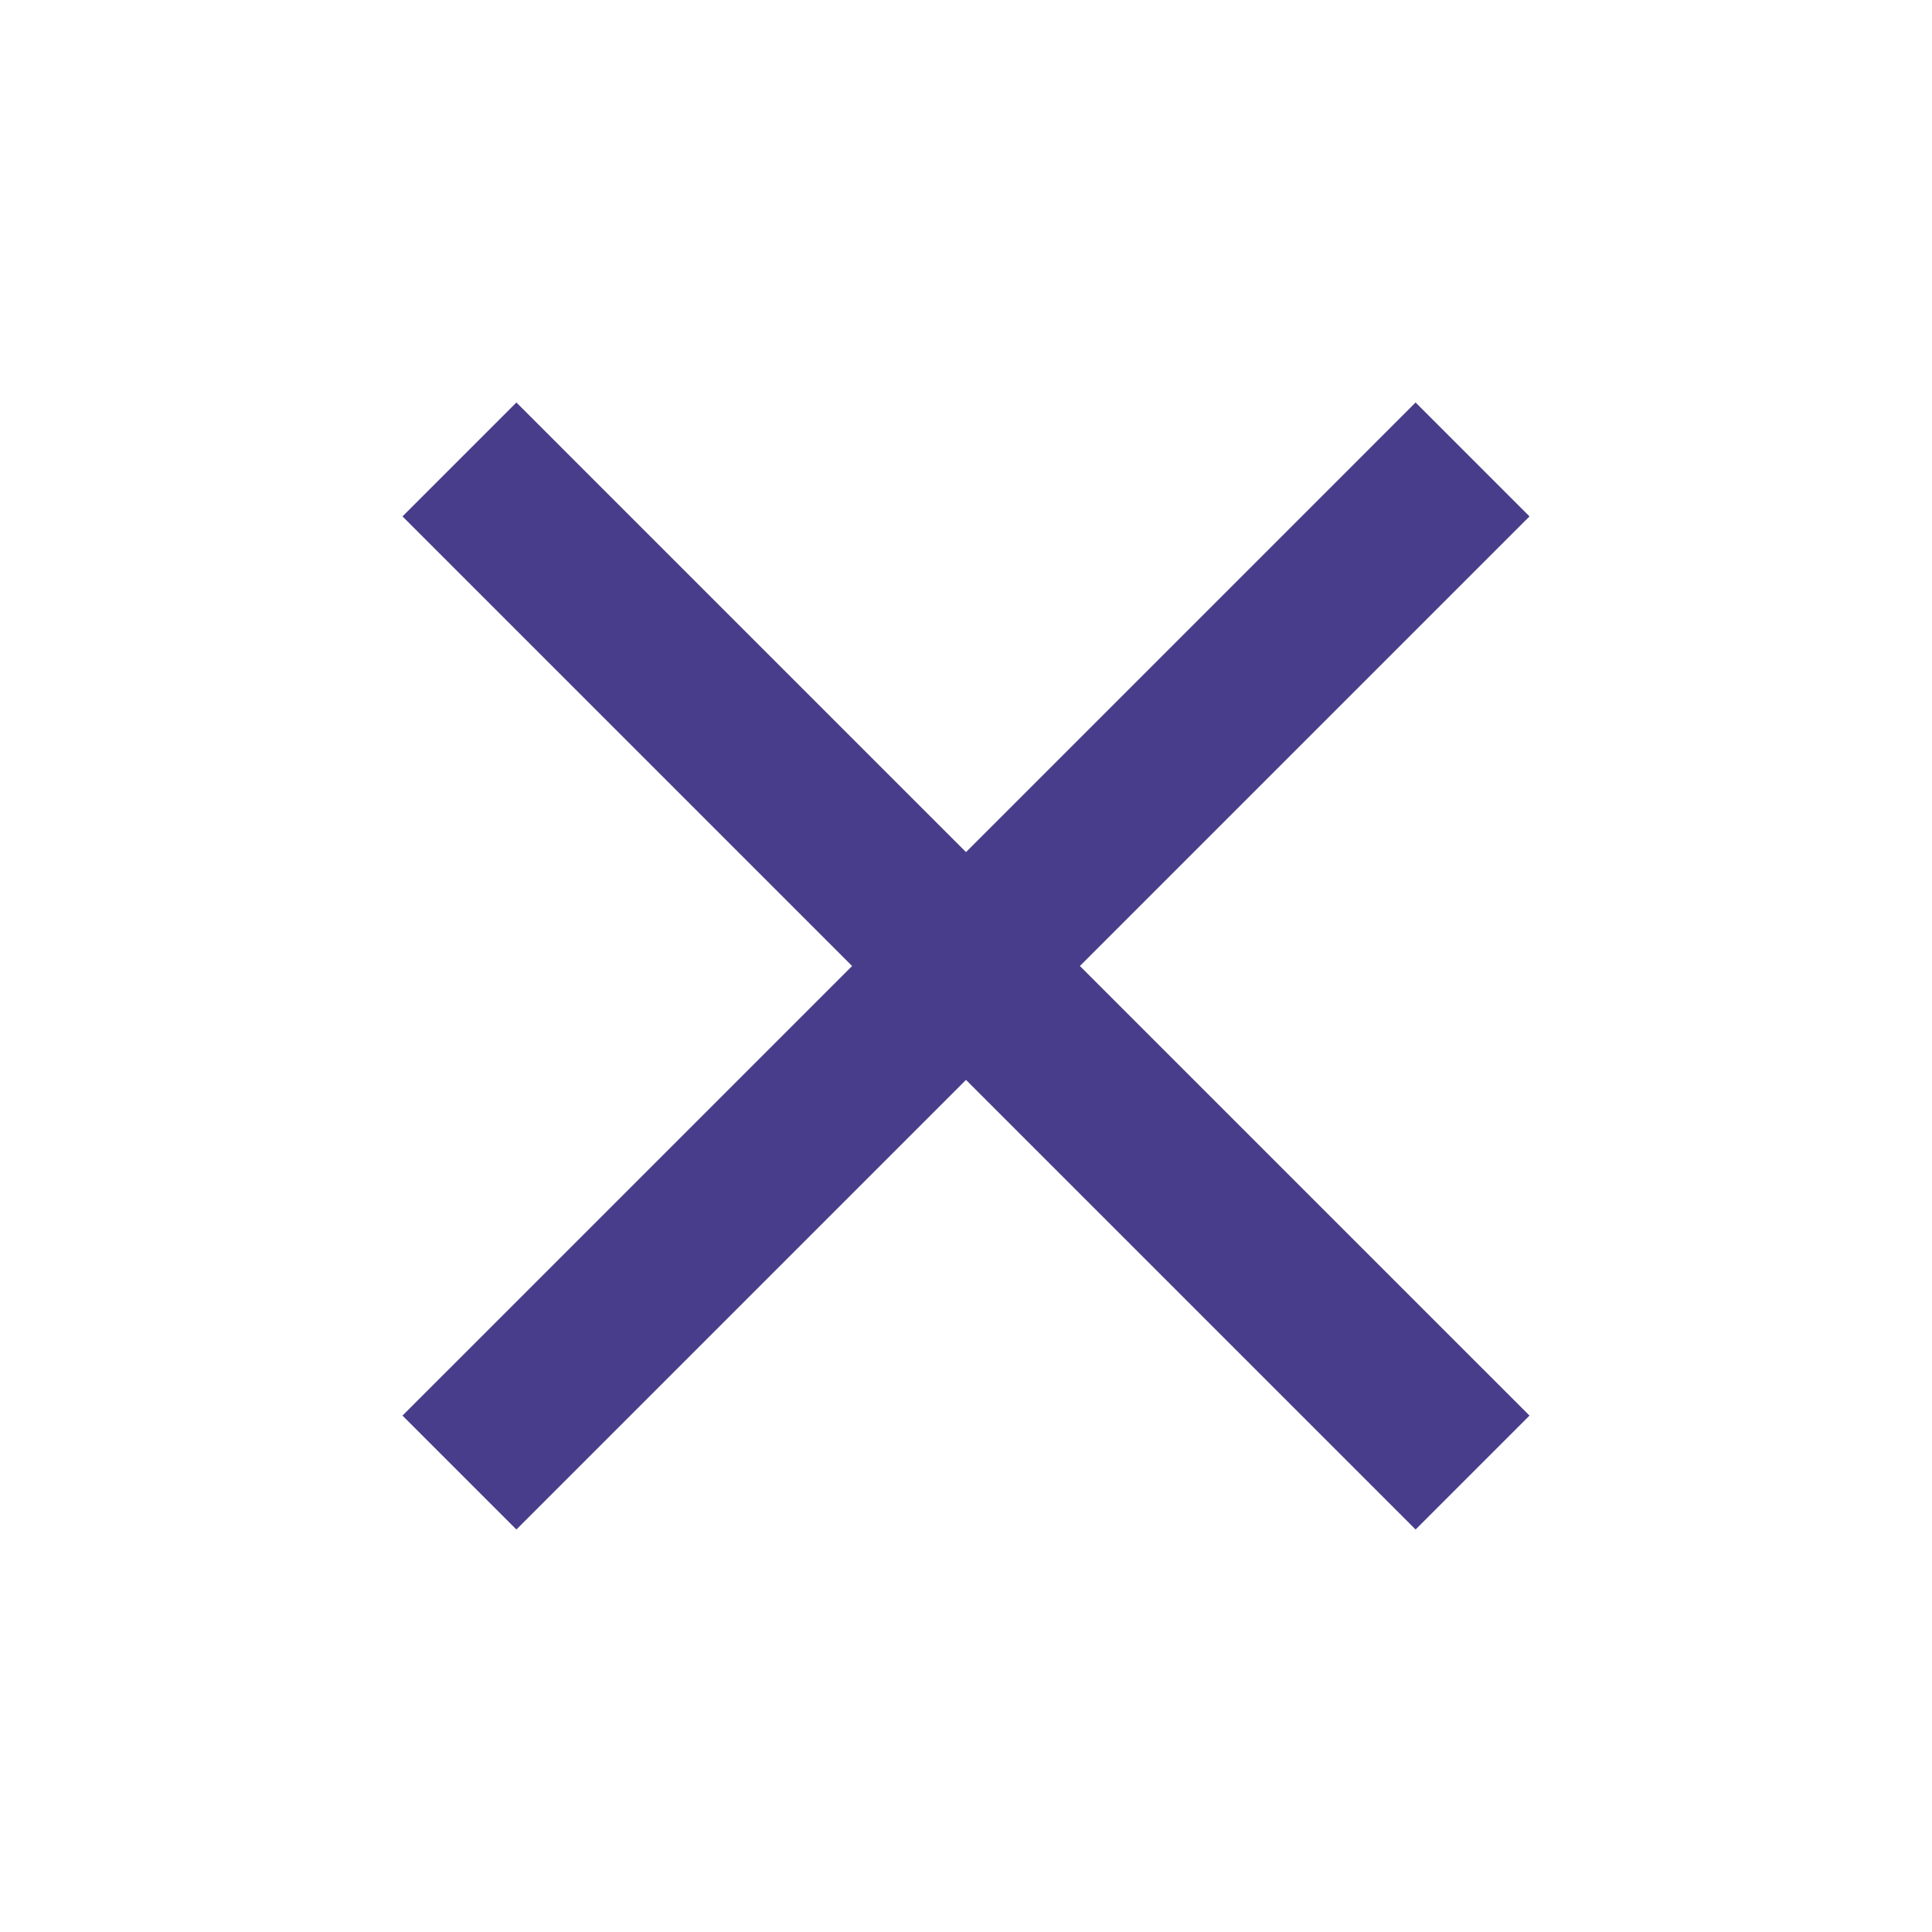
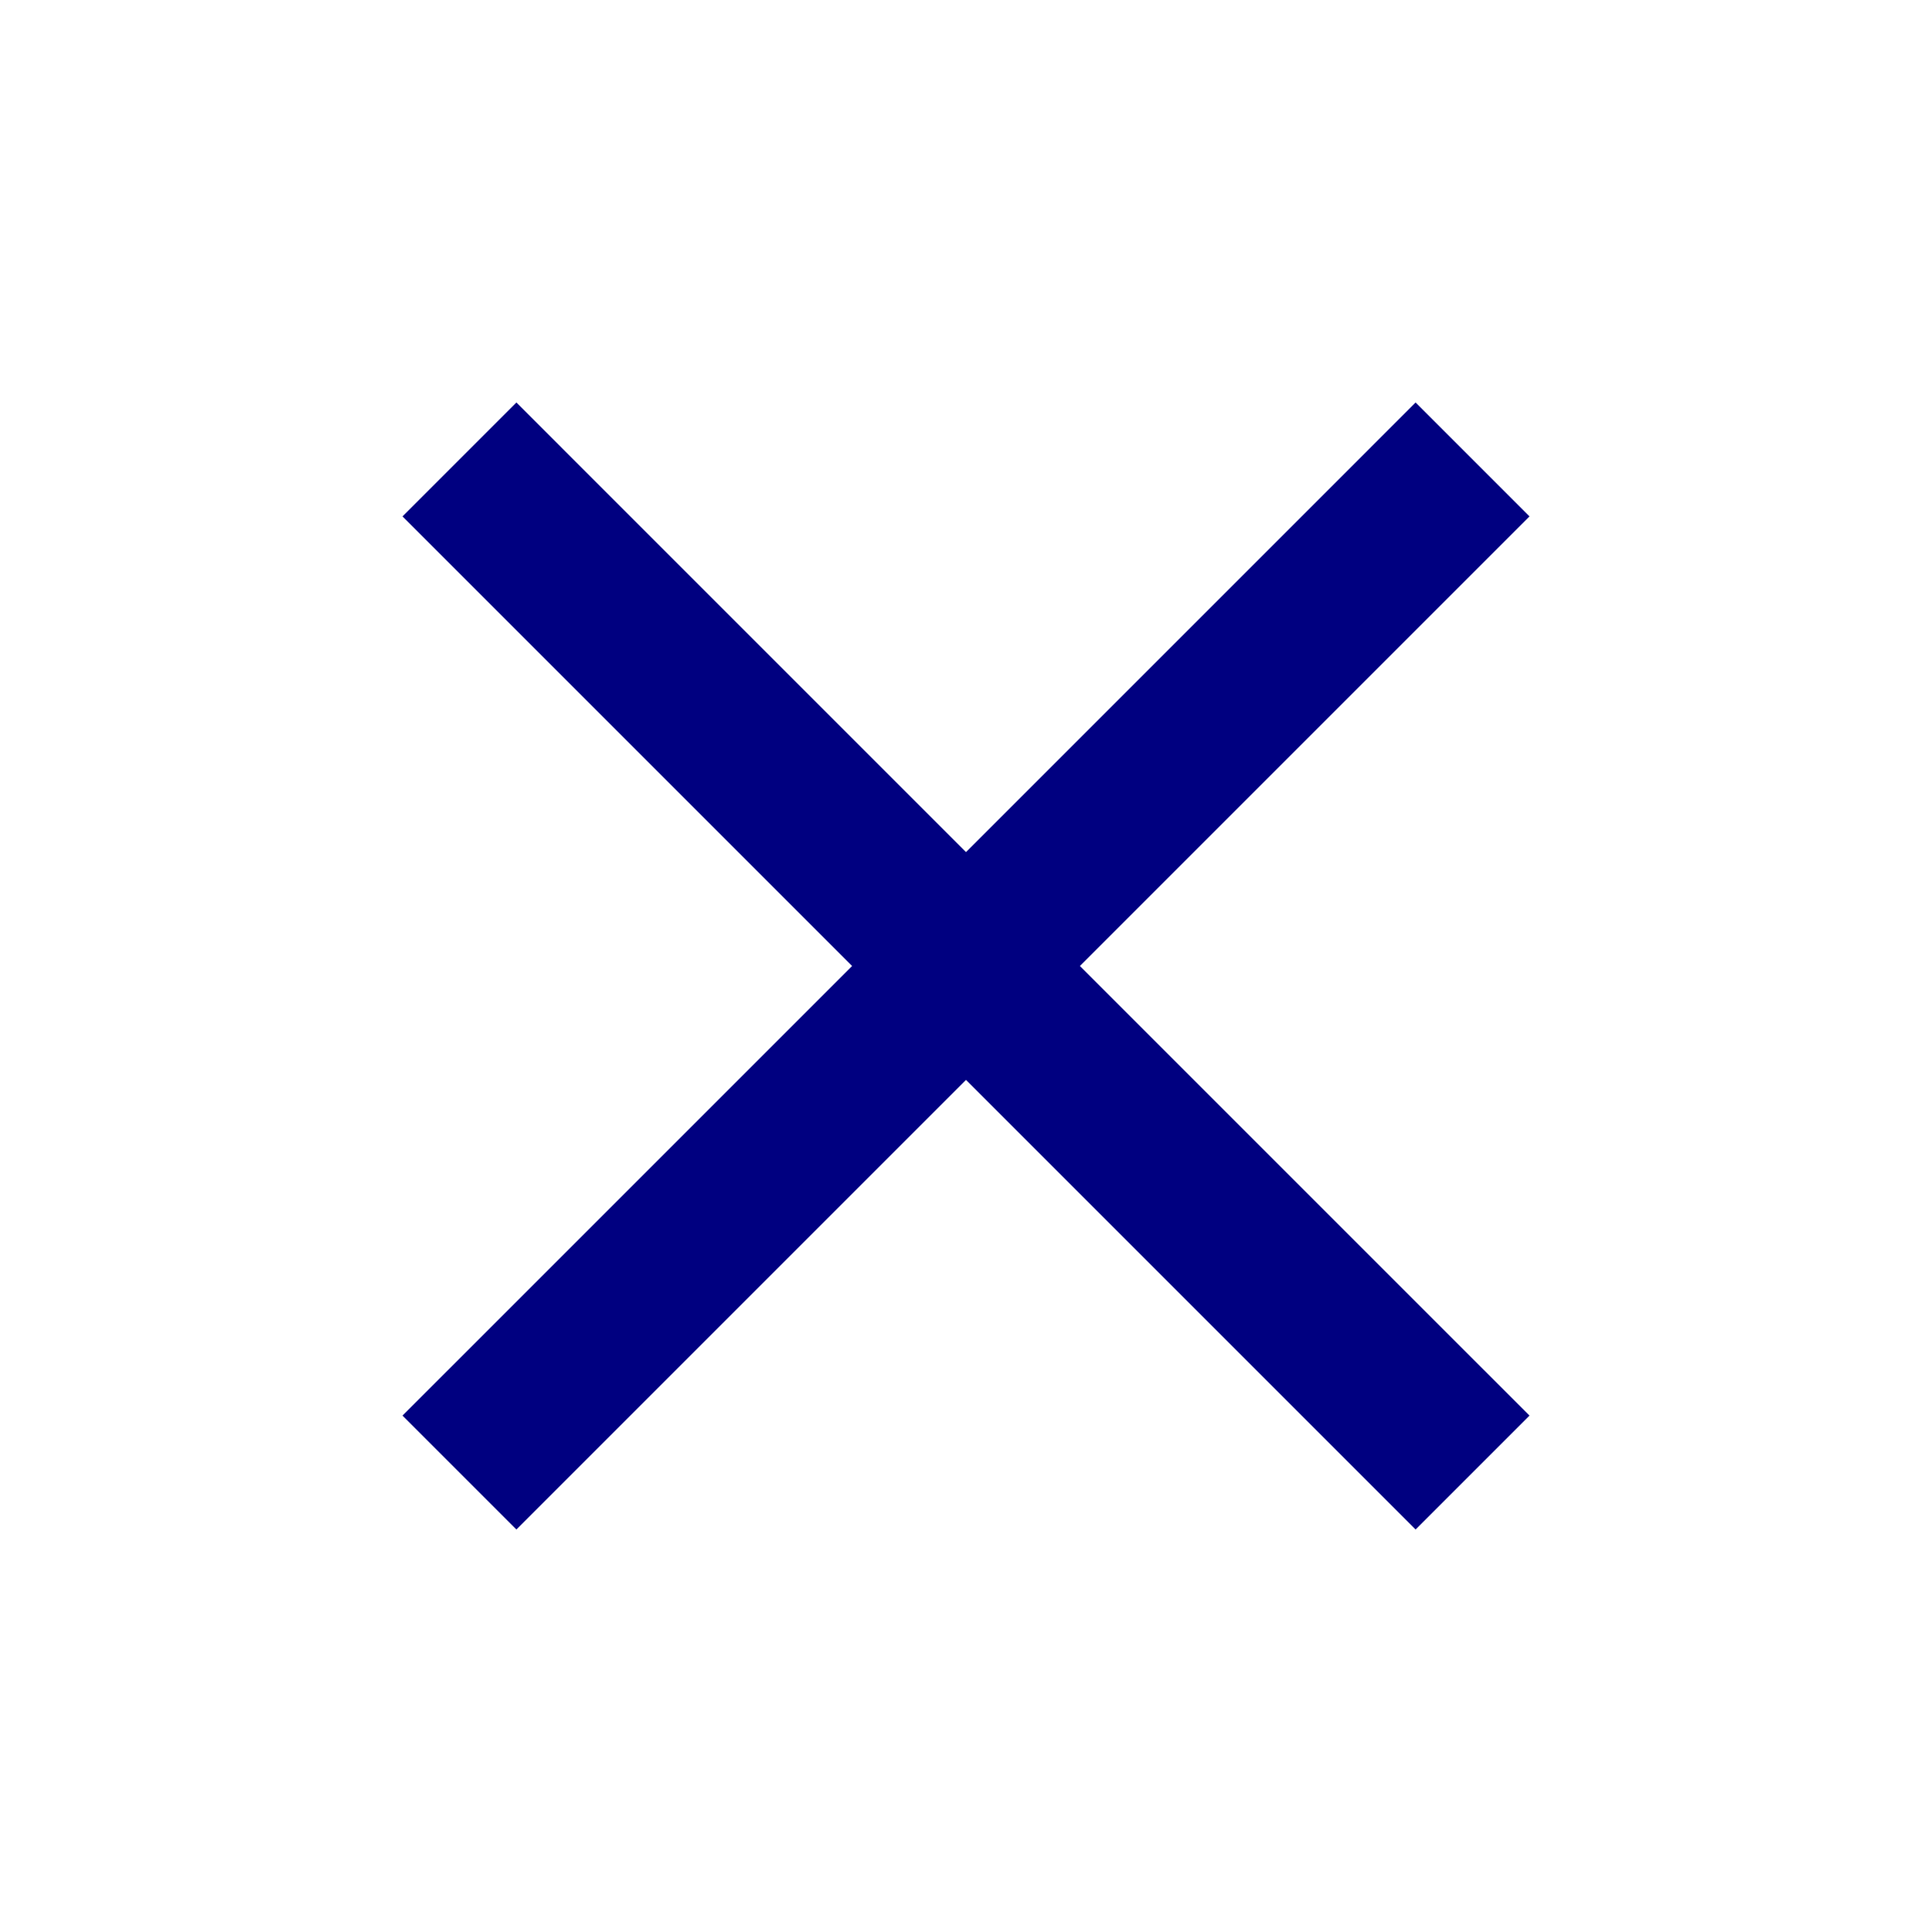
<svg xmlns="http://www.w3.org/2000/svg" height="48" viewBox="0 0 48 48" width="48">
-   <path d="M38 12.83l-2.83-2.83-11.17 11.17-11.17-11.17-2.83 2.83 11.17 11.17-11.17 11.17 2.83 2.83 11.17-11.17 11.17 11.17 2.83-2.83-11.17-11.17z" fill="#483D8B" />
+   <path d="M38 12.83l-2.83-2.83-11.17 11.17-11.17-11.17-2.83 2.83 11.17 11.17-11.17 11.17 2.83 2.83 11.17-11.17 11.17 11.17 2.83-2.83-11.17-11.17z" fill="#000080" />
  <path d="M0 0h48v48h-48z" fill="none" />
</svg>
